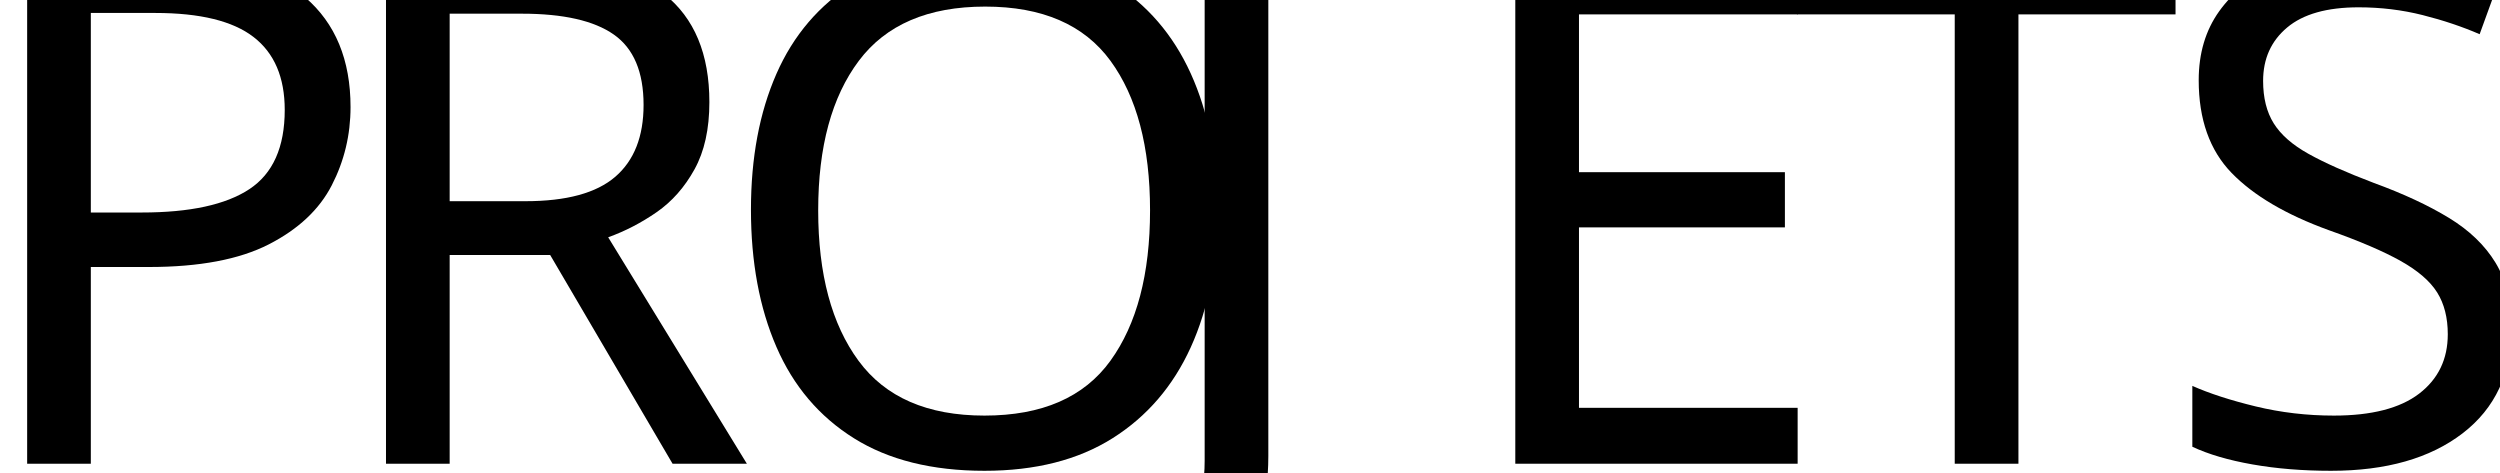
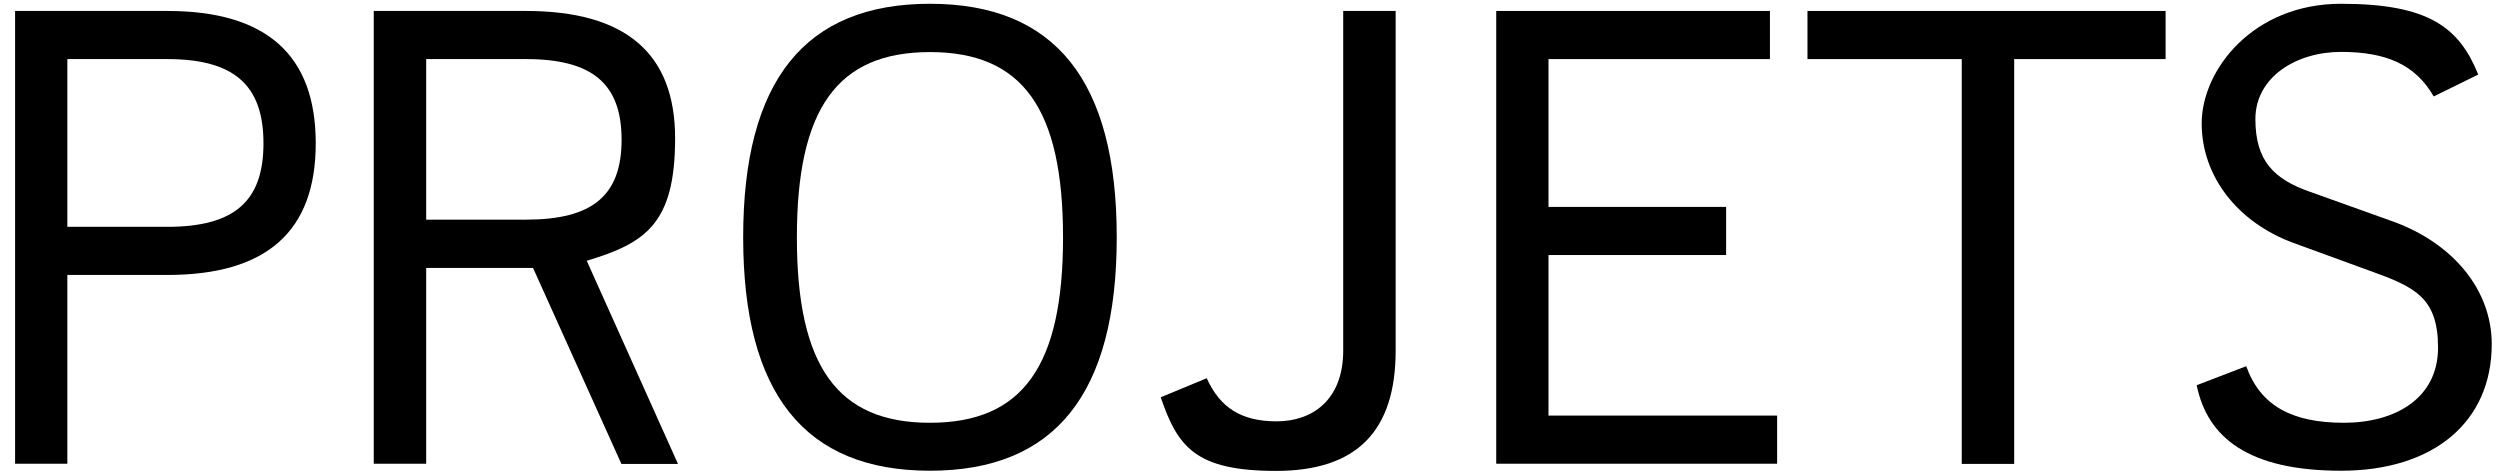
<svg xmlns="http://www.w3.org/2000/svg" id="a" data-name="Calque 1" viewBox="0 0 1392 262.9">
-   <defs>
-     <style>
-       .b {
-         font-family: MFBeachClubSquared-Regular, 'MF Beach Club Squared';
-         font-size: 394px;
-       }
- 
-       .c {
-         letter-spacing: 0em;
-       }
- 
-       .d {
-         letter-spacing: 0em;
-       }
- 
-       .e {
-         letter-spacing: 0em;
-       }
- 
-       .f {
-         letter-spacing: 0em;
-       }
- 
-       .g {
-         letter-spacing: 0em;
-       }
- 
-       .h {
-         letter-spacing: 0em;
-       }
- 
-       .i {
-         letter-spacing: 0em;
-       }
-     </style>
-   </defs>
-   <text class="b" transform="translate(-23.1 258.2)">
-     <tspan class="f" x="0" y="0">P</tspan>
-     <tspan class="c" x="199.8" y="0">R</tspan>
-     <tspan class="e" x="417.2" y="0">O</tspan>
-     <tspan class="d" x="657.6" y="0">J</tspan>
-     <tspan class="h" x="828.6" y="0">E</tspan>
-     <tspan class="g" x="1019.7" y="0">T</tspan>
-     <tspan class="i" x="1223.7" y="0">S</tspan>
-   </text>
+   <path d="M37.5,258.2H8.4V6.1h84.7c55.2,0,82.7,24.4,82.7,73.7s-27.6,73.3-82.7,73.3h-55.6v105.2ZM93.1,126.3c37.4,0,53.6-14.2,53.6-46.5s-16.2-46.9-53.6-46.9h-55.6v93.4h55.6Z" />
+   <path d="M237.3,258.2h-29.2V6.1h84.7c55.6,0,83.1,23.6,83.1,70.9s-16.2,58.3-49.2,68.2l50.8,113.1h-31.5l-49.2-109.1h-59.5v109.1ZM292.9,122.3c37,0,53.2-13.4,53.2-44.5s-16.2-44.9-53.2-44.9h-55.6v89.4h55.6Z" />
+   <path d="M517.8,2.1c69.7,0,104,42.9,104,130s-34.3,130-104,130-104-42.9-104-130S448.1,2.1,517.8,2.1ZM517.8,235.4c51.6,0,74.1-31.5,74.1-103.2s-22.5-103.2-74.1-103.2-74.1,31.5-74.1,103.2,22.5,103.2,74.1,103.2Z" />
+   <path d="M646.3,221.2l25.6-10.6c7.5,16.5,19.3,24,39,24s37-11.8,37-39.4V6.1h29.2v189.1c0,44.9-21.7,67-66.6,67s-54.8-13.4-64.2-41Z" />
+   <path d="M833,6.1h152.5v26.8h-123.3v82.3h98.9v26.8h-98.9v89.4h127.3v26.8h-156.4V6.1Z" />
+   <path d="M1006.4,32.9V6.1h199.4v26.8h-84.3v225.4h-29.2V32.9h-85.9Z" />
+   <path d="M1223.1,214.5l27.6-10.6c7.9,22.1,25.6,31.5,54.4,31.5s52.4-13.8,52.4-41.8-13-33.9-38.2-42.9l-42.2-15.4c-31.1-11.4-51.2-37-51.2-66.6s28.4-66.6,77.6-66.6,65.8,13.4,76.4,39.4l-24.8,12.2c-10.2-17.7-26.4-24.8-51.6-24.8s-47.7,14.2-47.7,37.4,10.2,33.5,30.7,40.6l46.1,16.5c33.5,12.2,54.8,38.2,54.8,68.2,0,43.3-32.3,70.5-83.9,70.5s-74.5-18.5-80.4-47.7Z" />
</svg>
